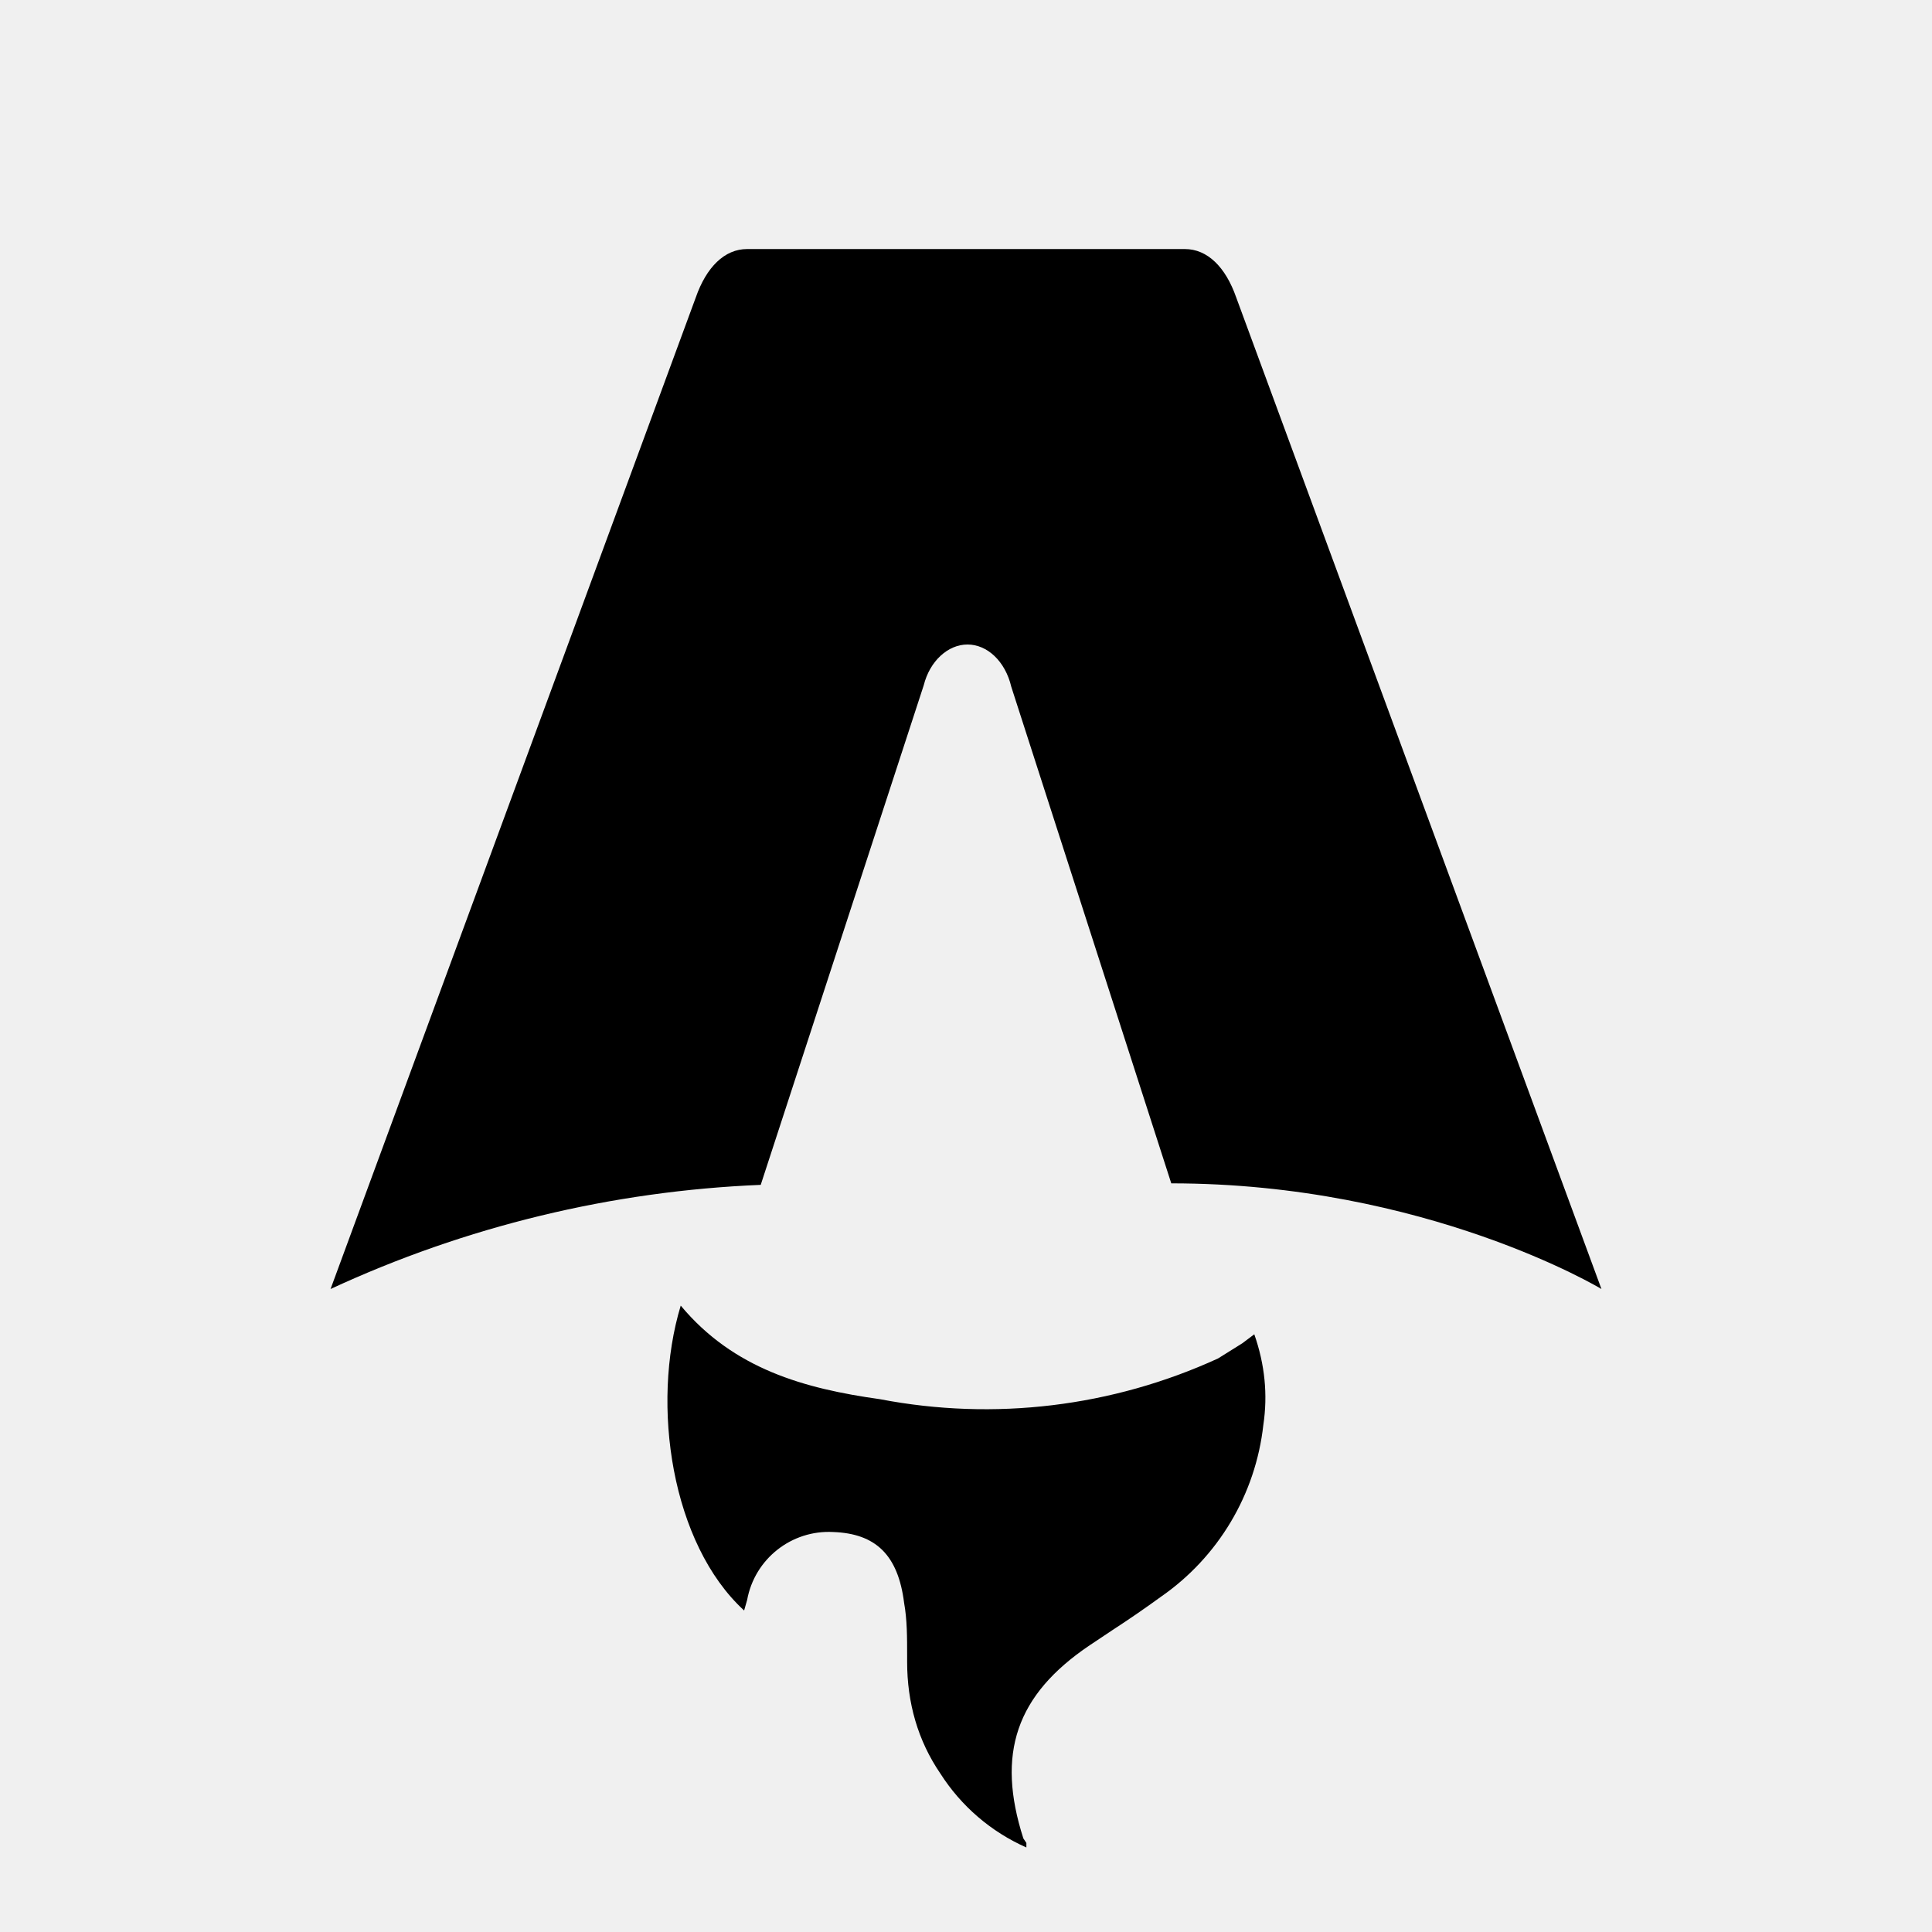
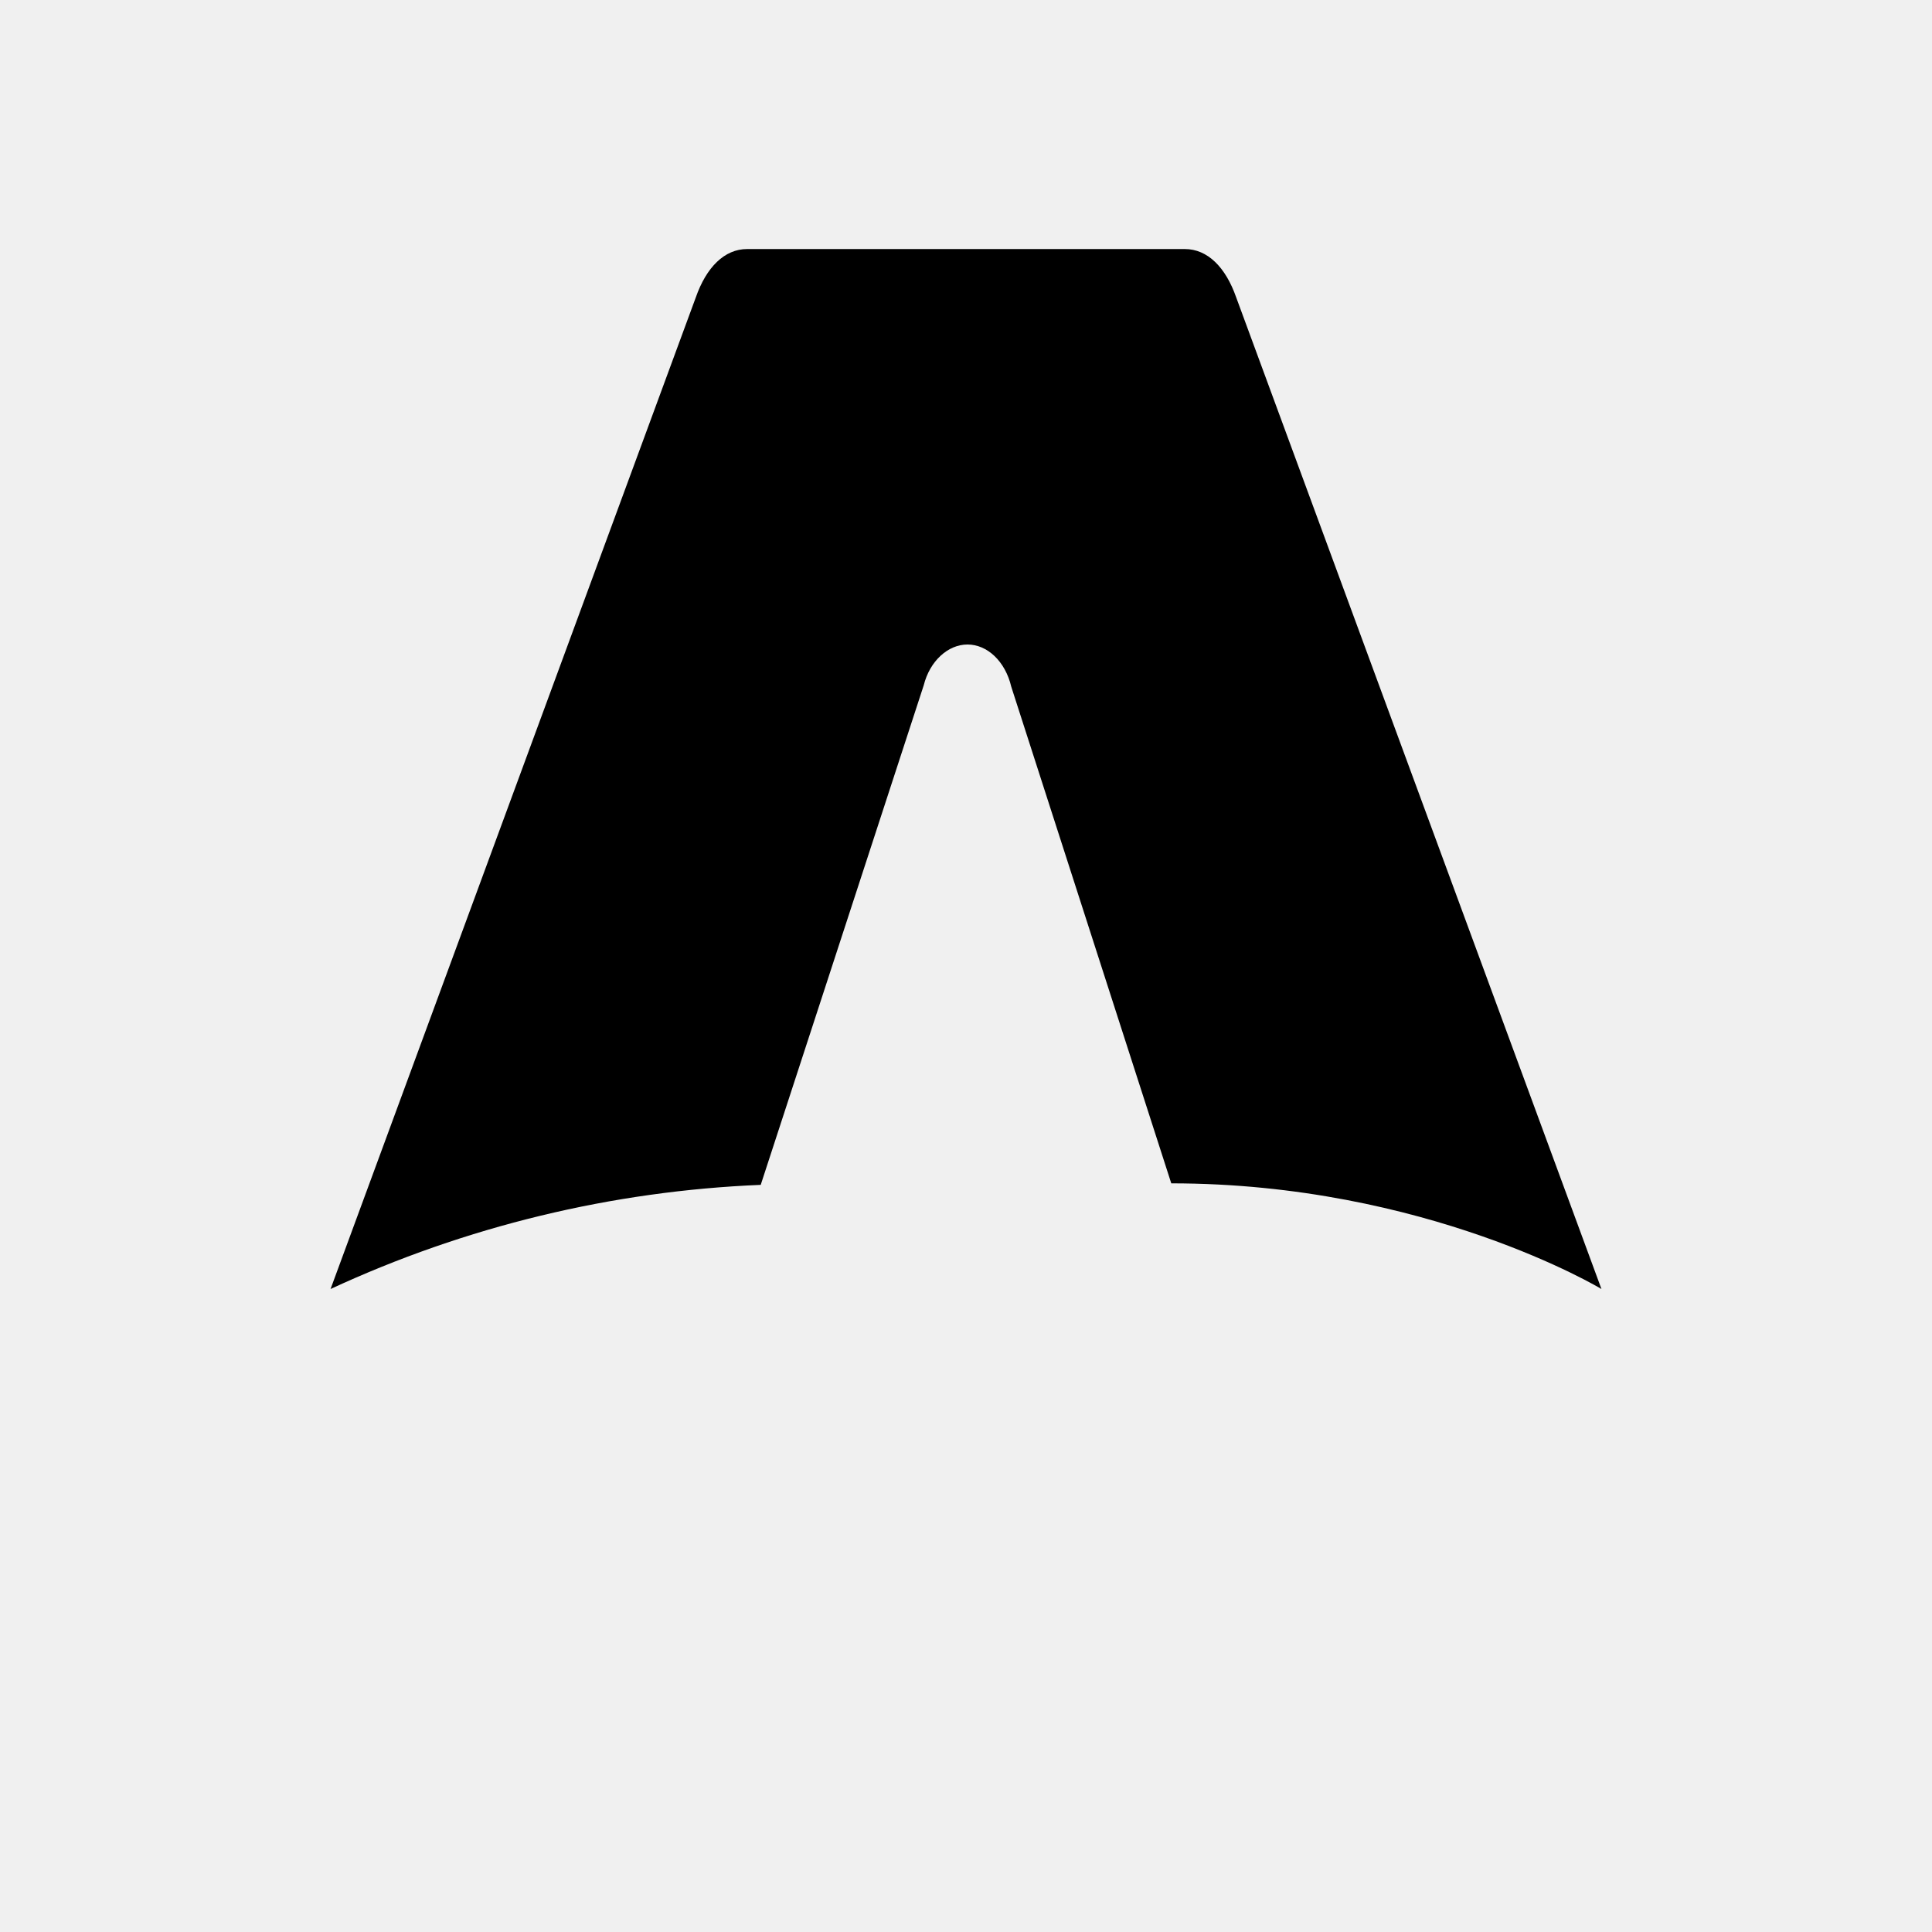
<svg xmlns="http://www.w3.org/2000/svg" fill="none" viewBox="0 0 128 128">
-   <path d="M50.4 78.5a75.1 75.1 0 0 0-28.5 6.9l24.2-65.7c.7-2 1.9-3.2 3.4-3.2h29c1.5 0 2.7 1.2 3.4 3.2l24.2 65.7s-11.6-7-28.5-7L67 45.5c-.4-1.7-1.6-2.8-2.9-2.8-1.3 0-2.5 1.1-2.9 2.7L50.4 78.5Zm-1.1 28.2Zm-4.2-20.2c-2 6.6-.6 15.8 4.2 20.2a17.5 17.5 0 0 1 .2-.7 5.5 5.5 0 0 1 5.7-4.5c2.8.1 4.3 1.5 4.7 4.7.2 1.1.2 2.3.2 3.5v.4c0 2.7.7 5.2 2.2 7.4a13 13 0 0 0 5.7 4.9v-.3l-.2-.3c-1.8-5.6-.5-9.5 4.4-12.8l1.5-1a73 73 0 0 0 3.2-2.2 16 16 0 0 0 6.8-11.4c.3-2 .1-4-.6-6l-.8.6-1.6 1a37 37 0 0 1-22.4 2.7c-5-.7-9.7-2-13.2-6.2Z" />
+   <path d="M50.4 78.5a75.1 75.1 0 0 0-28.5 6.9l24.2-65.7c.7-2 1.9-3.2 3.4-3.2h29c1.5 0 2.7 1.2 3.4 3.2l24.2 65.7s-11.6-7-28.5-7L67 45.5c-.4-1.7-1.6-2.8-2.9-2.8-1.3 0-2.5 1.1-2.9 2.7L50.4 78.5Zm-1.1 " />
  <style>
        path { fill: #000; }
        @media (prefers-color-scheme: dark) {
            path { fill: #FFF; }
        }
    </style>
</svg>
